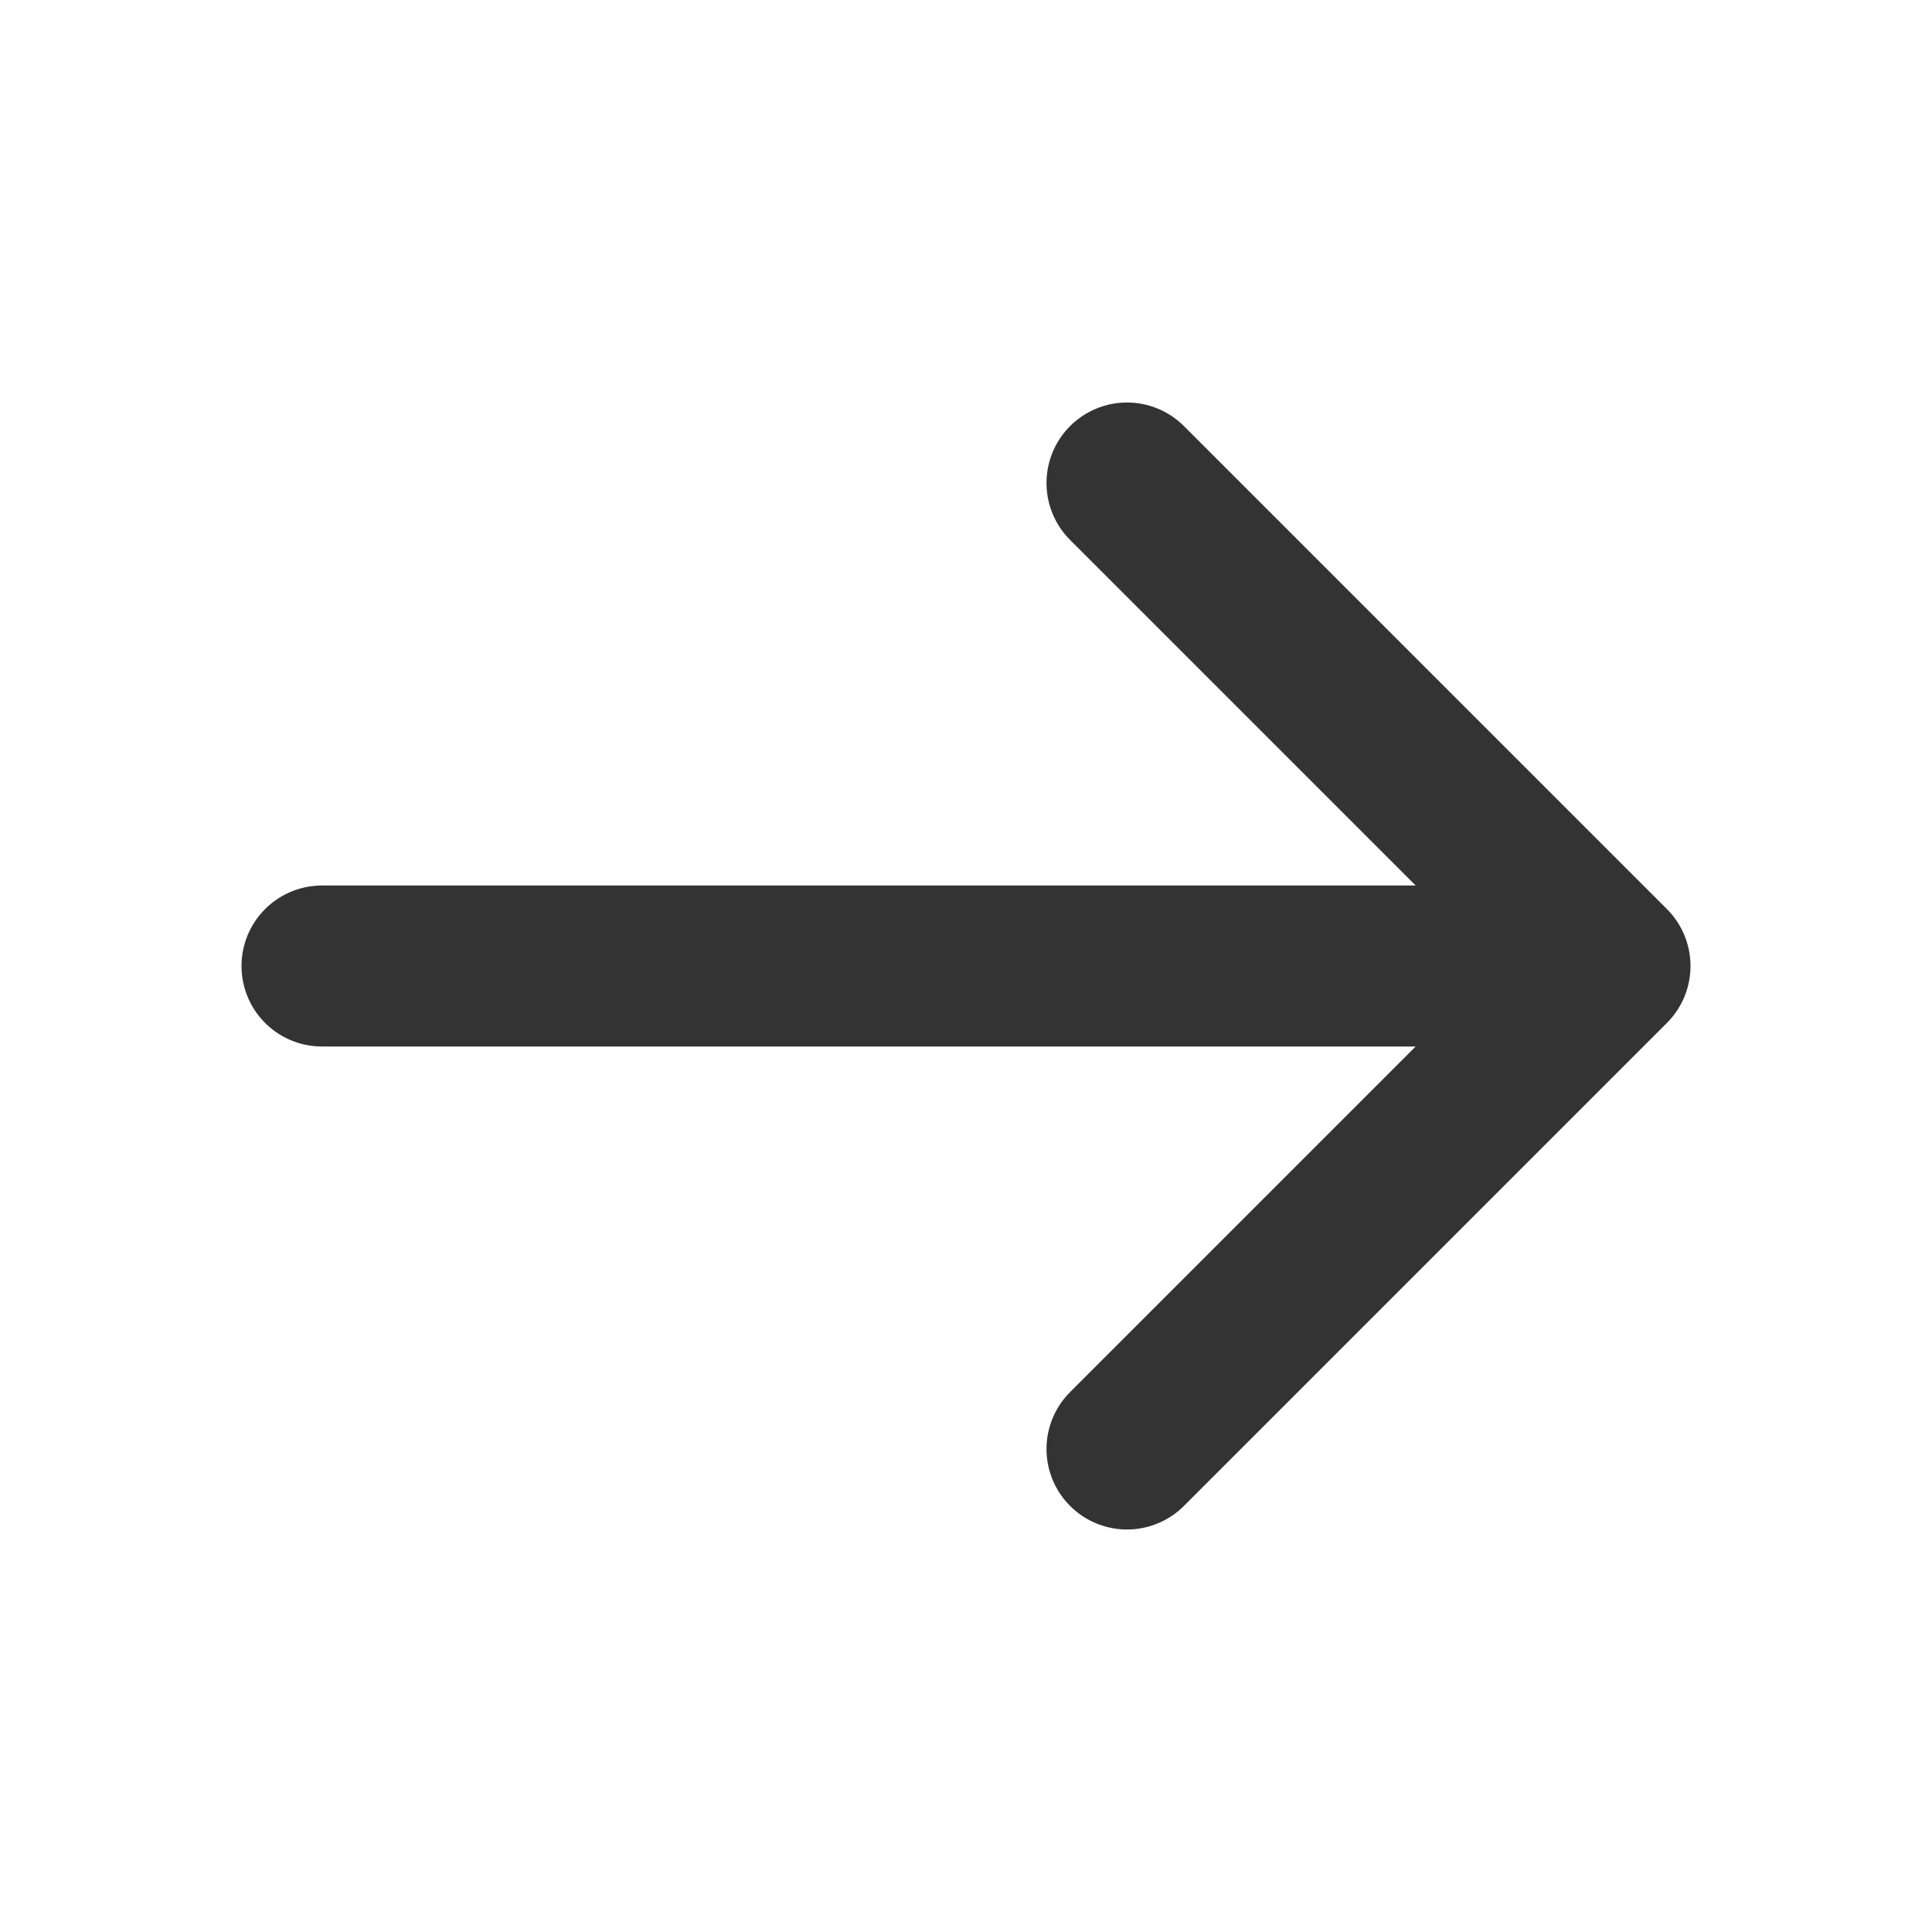
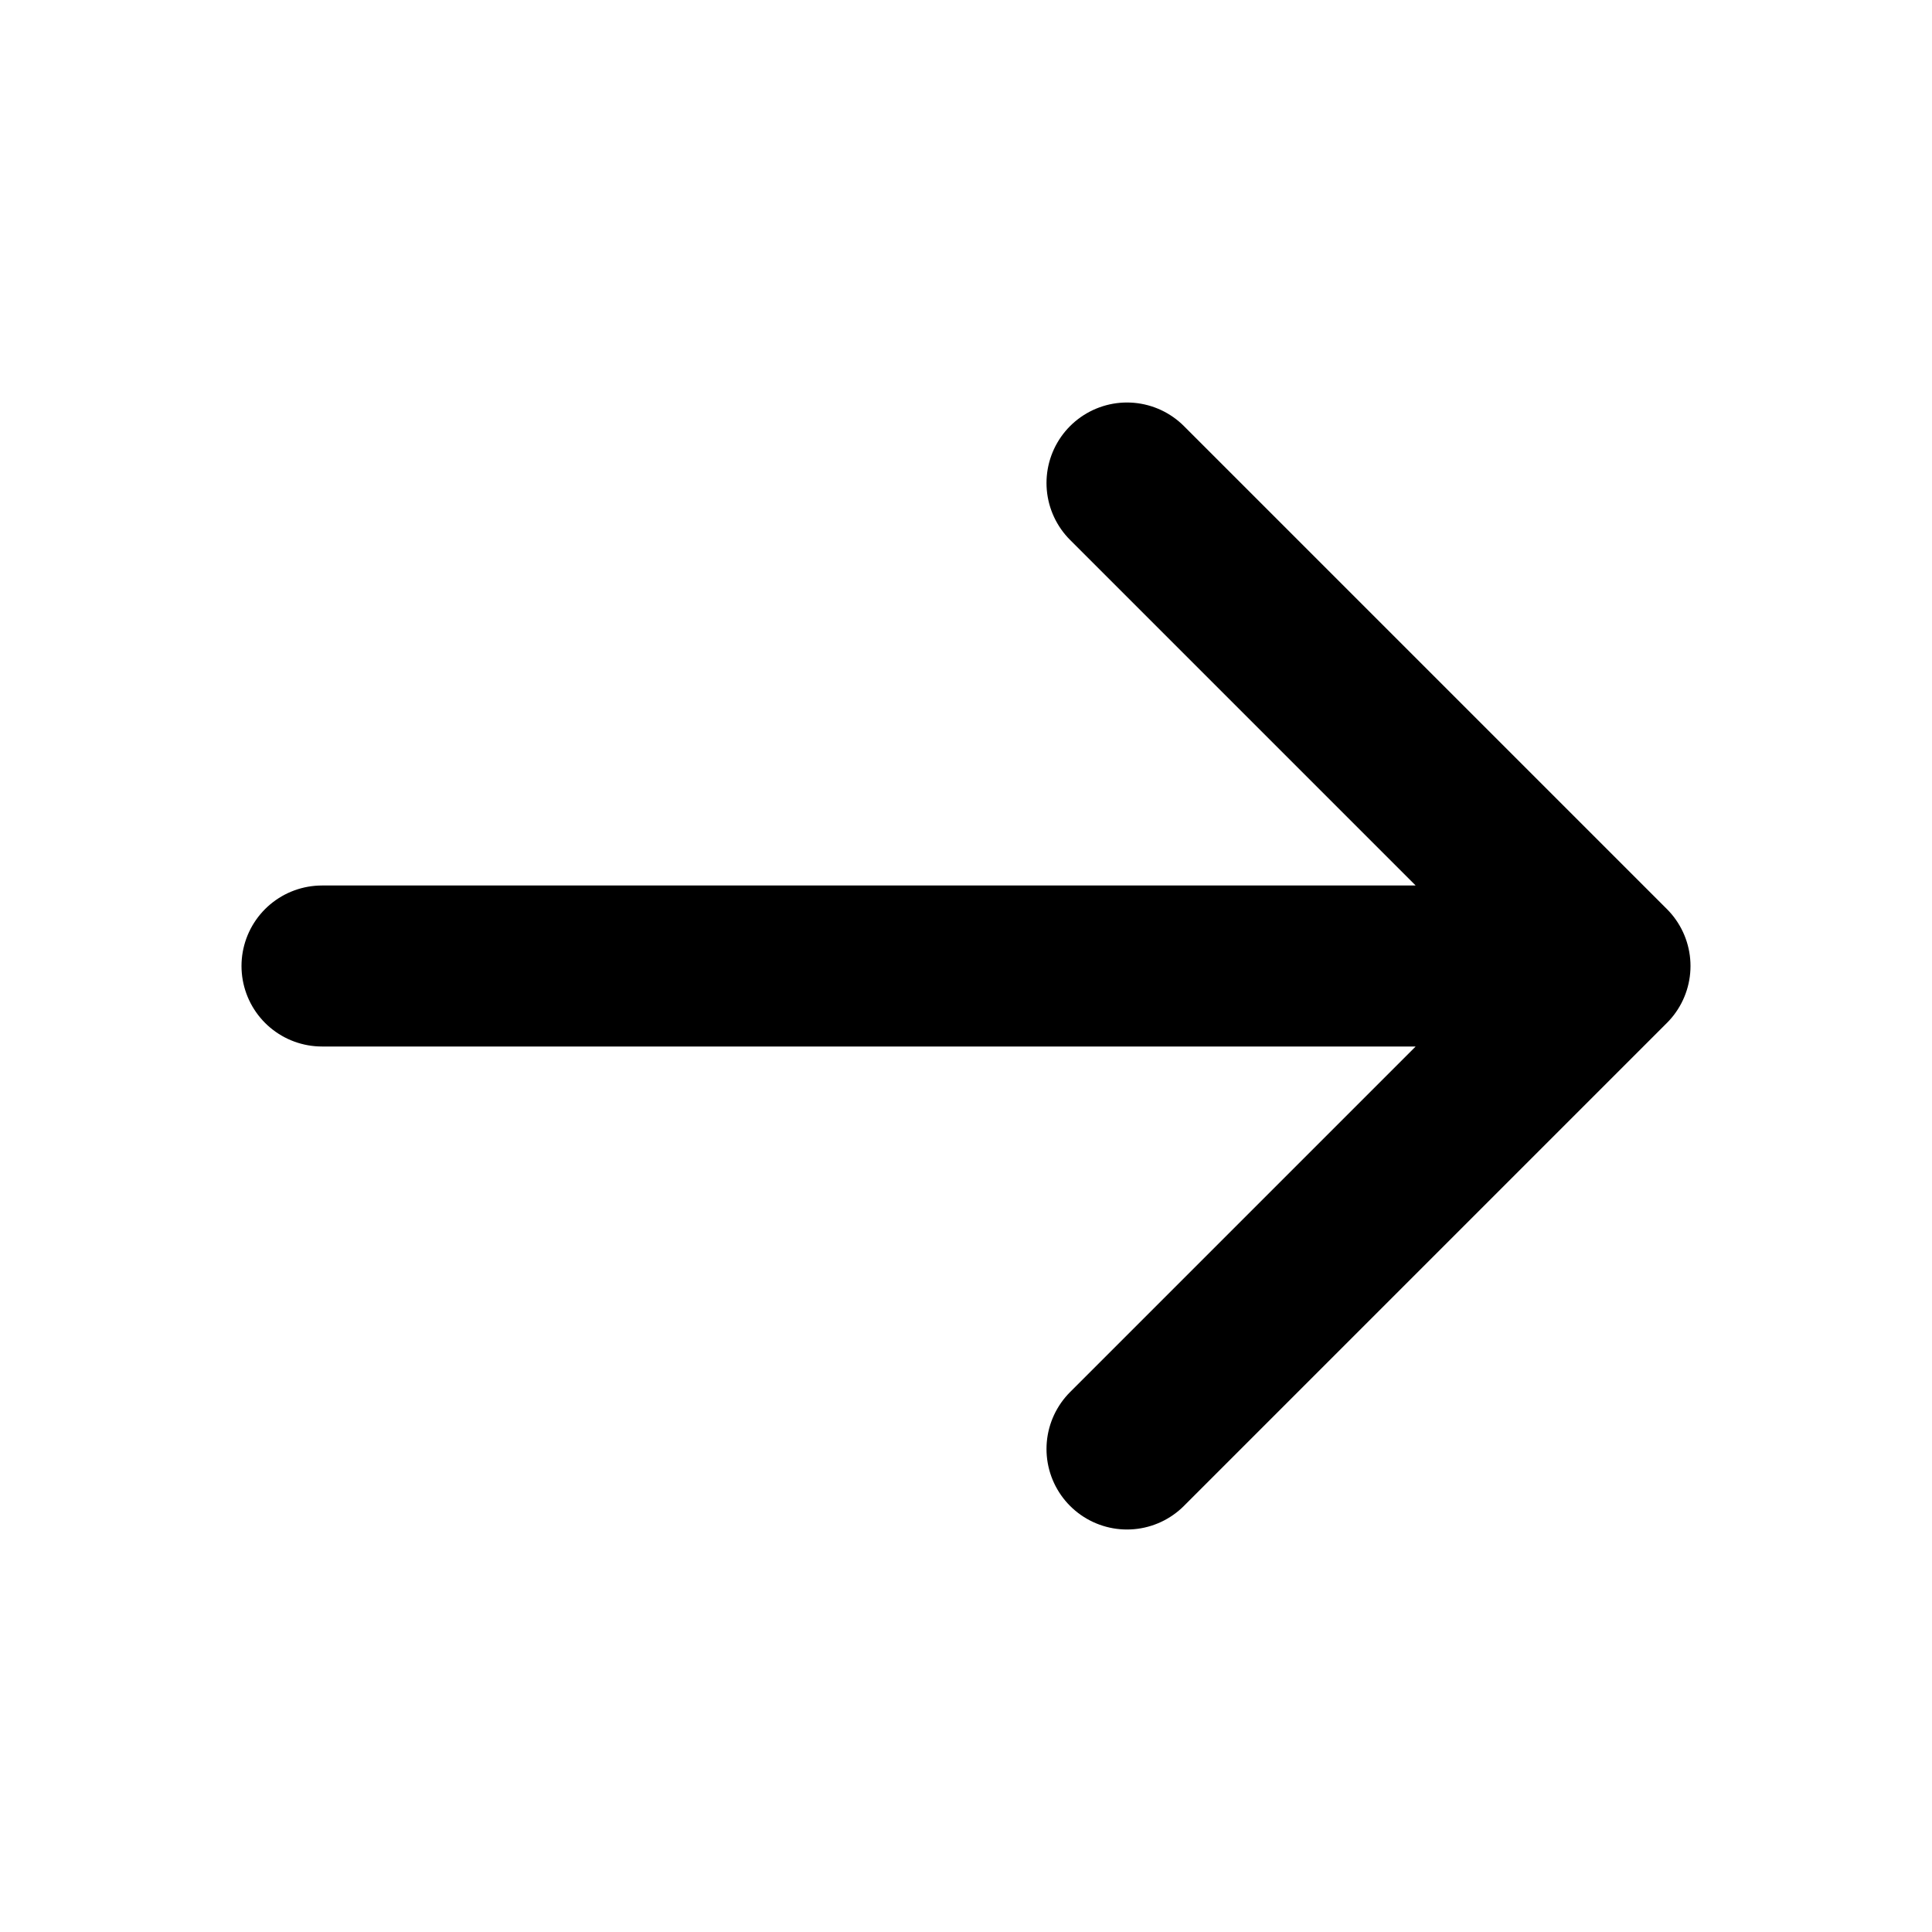
<svg xmlns="http://www.w3.org/2000/svg" width="24" height="24" viewBox="0 0 24 24" fill="none">
-   <path d="M4 12H20M20 12L14 18M20 12L14 6" stroke="#333333" stroke-width="2" stroke-linecap="round" stroke-linejoin="round" />
+   <path d="M4 12H20M20 12L14 18M20 12L14 6" stroke="currentColor" stroke-width="2" stroke-linecap="round" stroke-linejoin="round" />
</svg>
